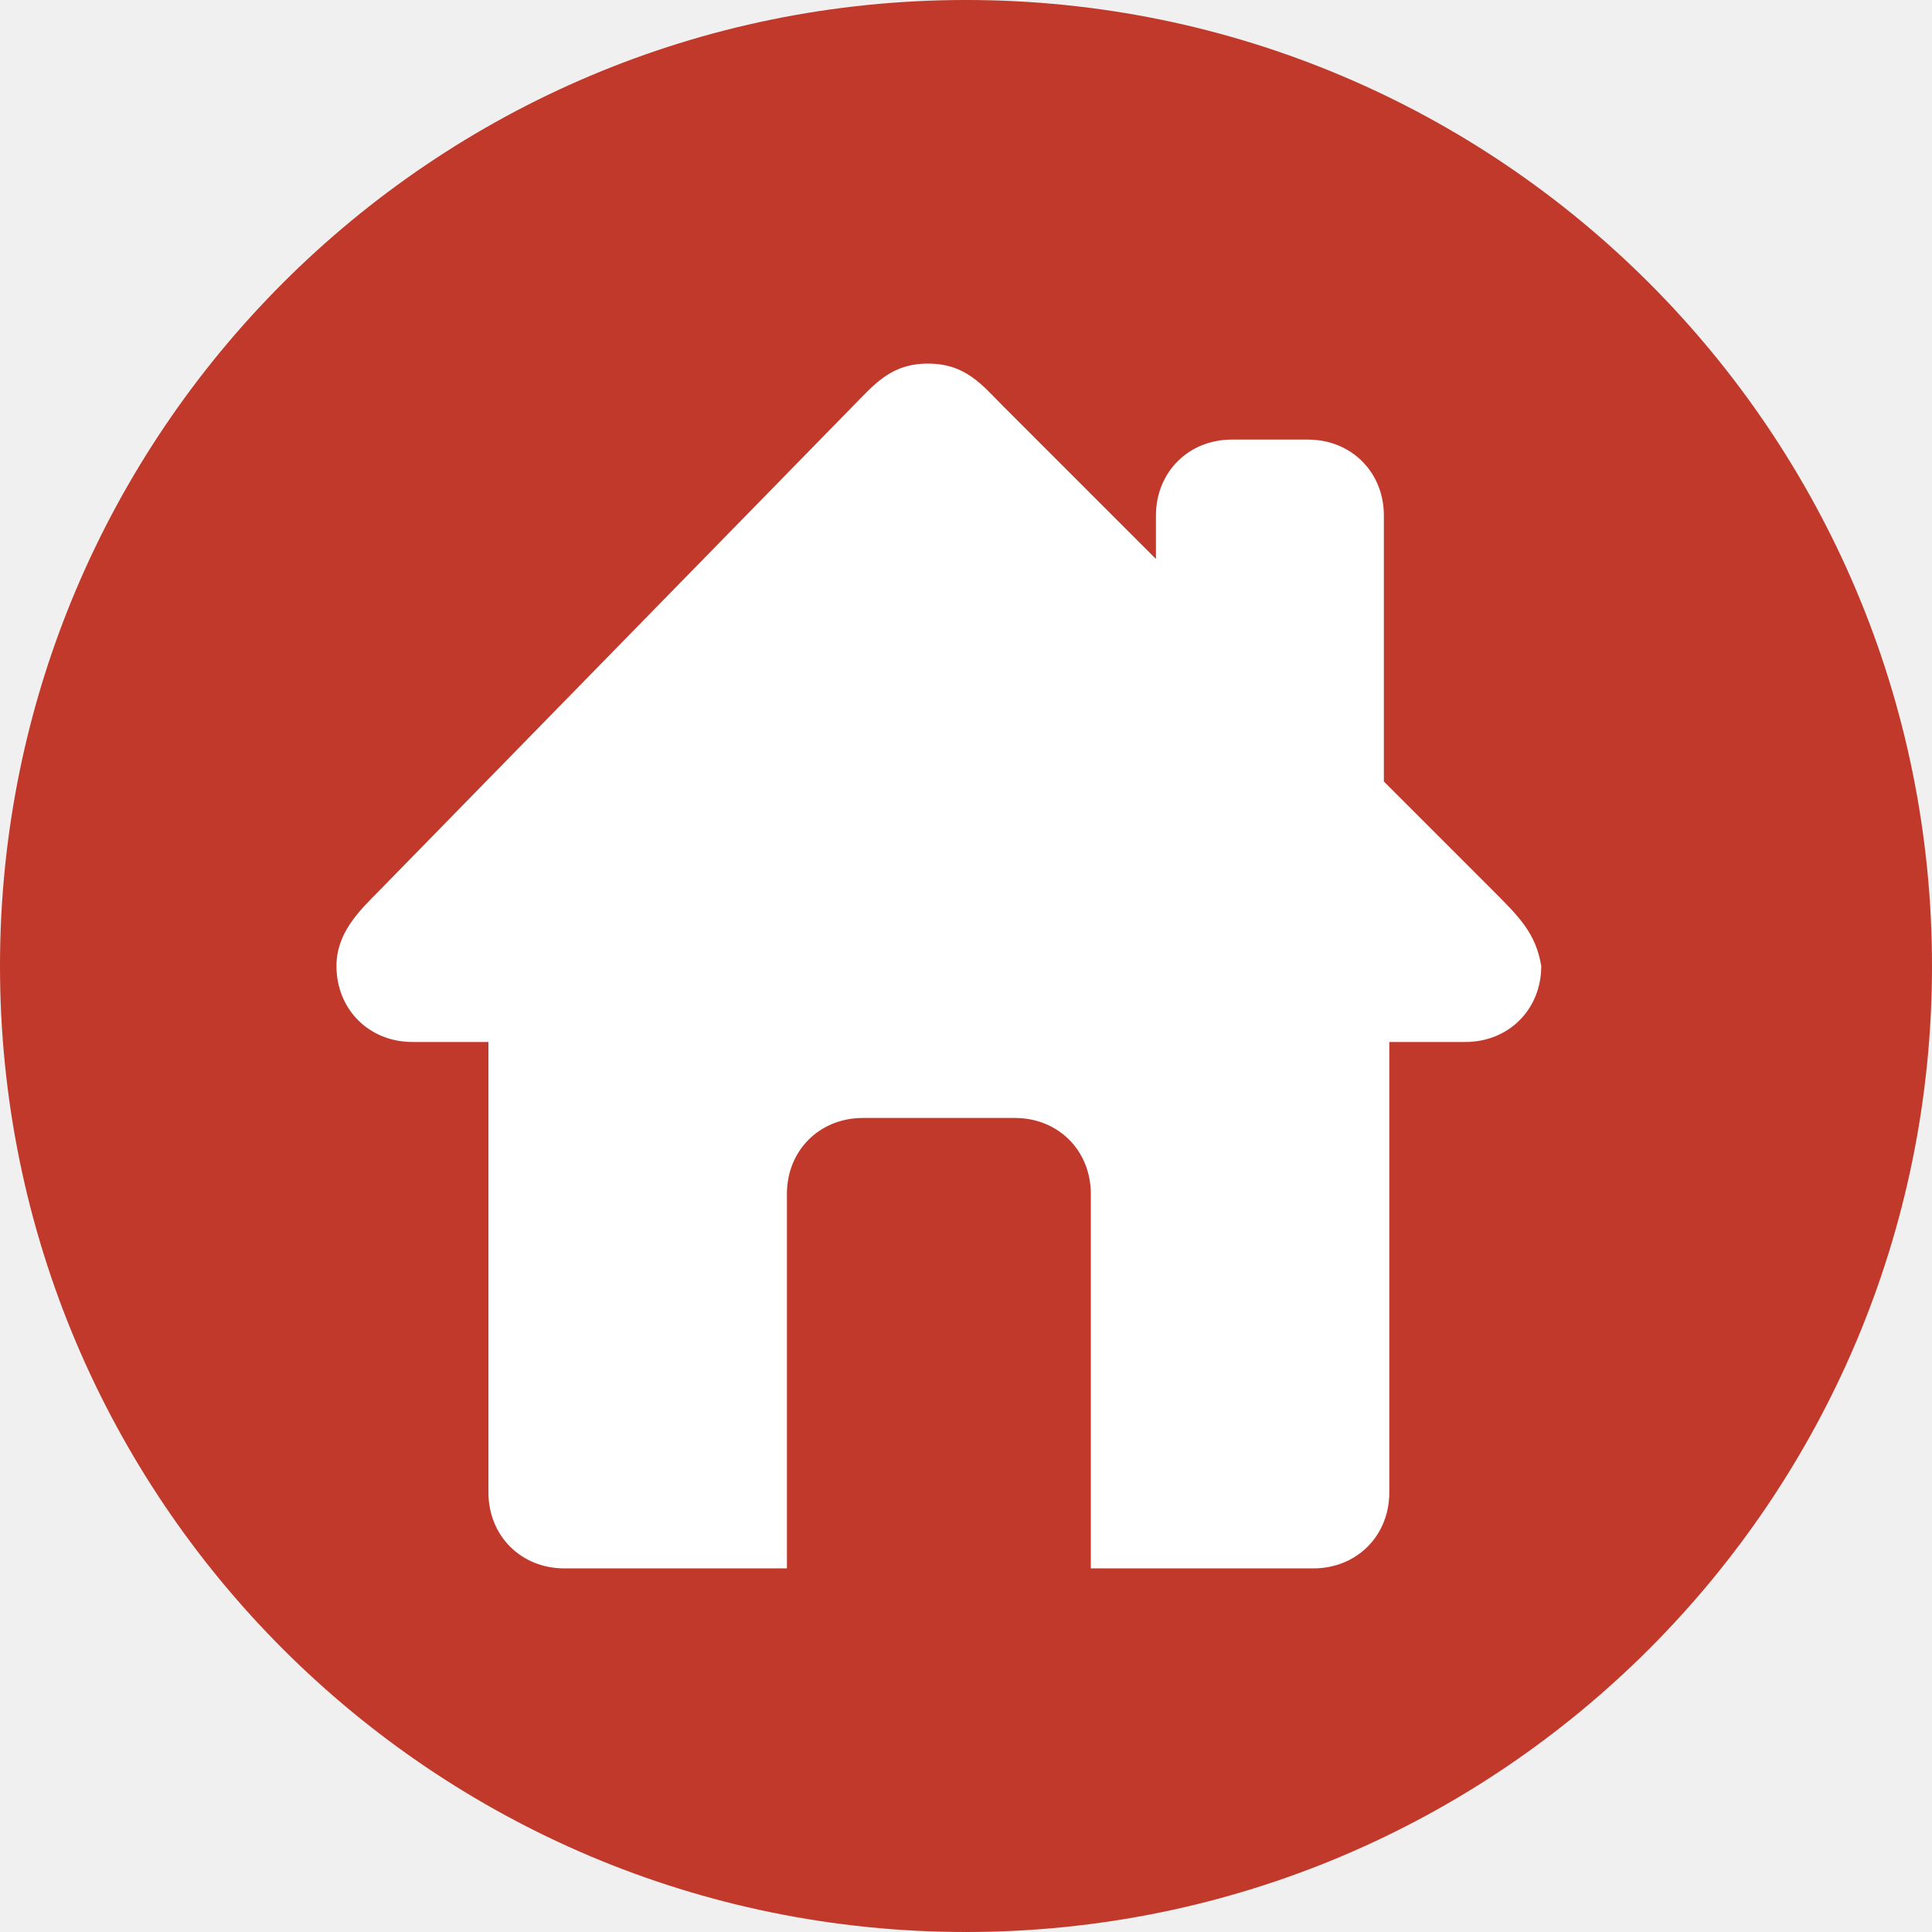
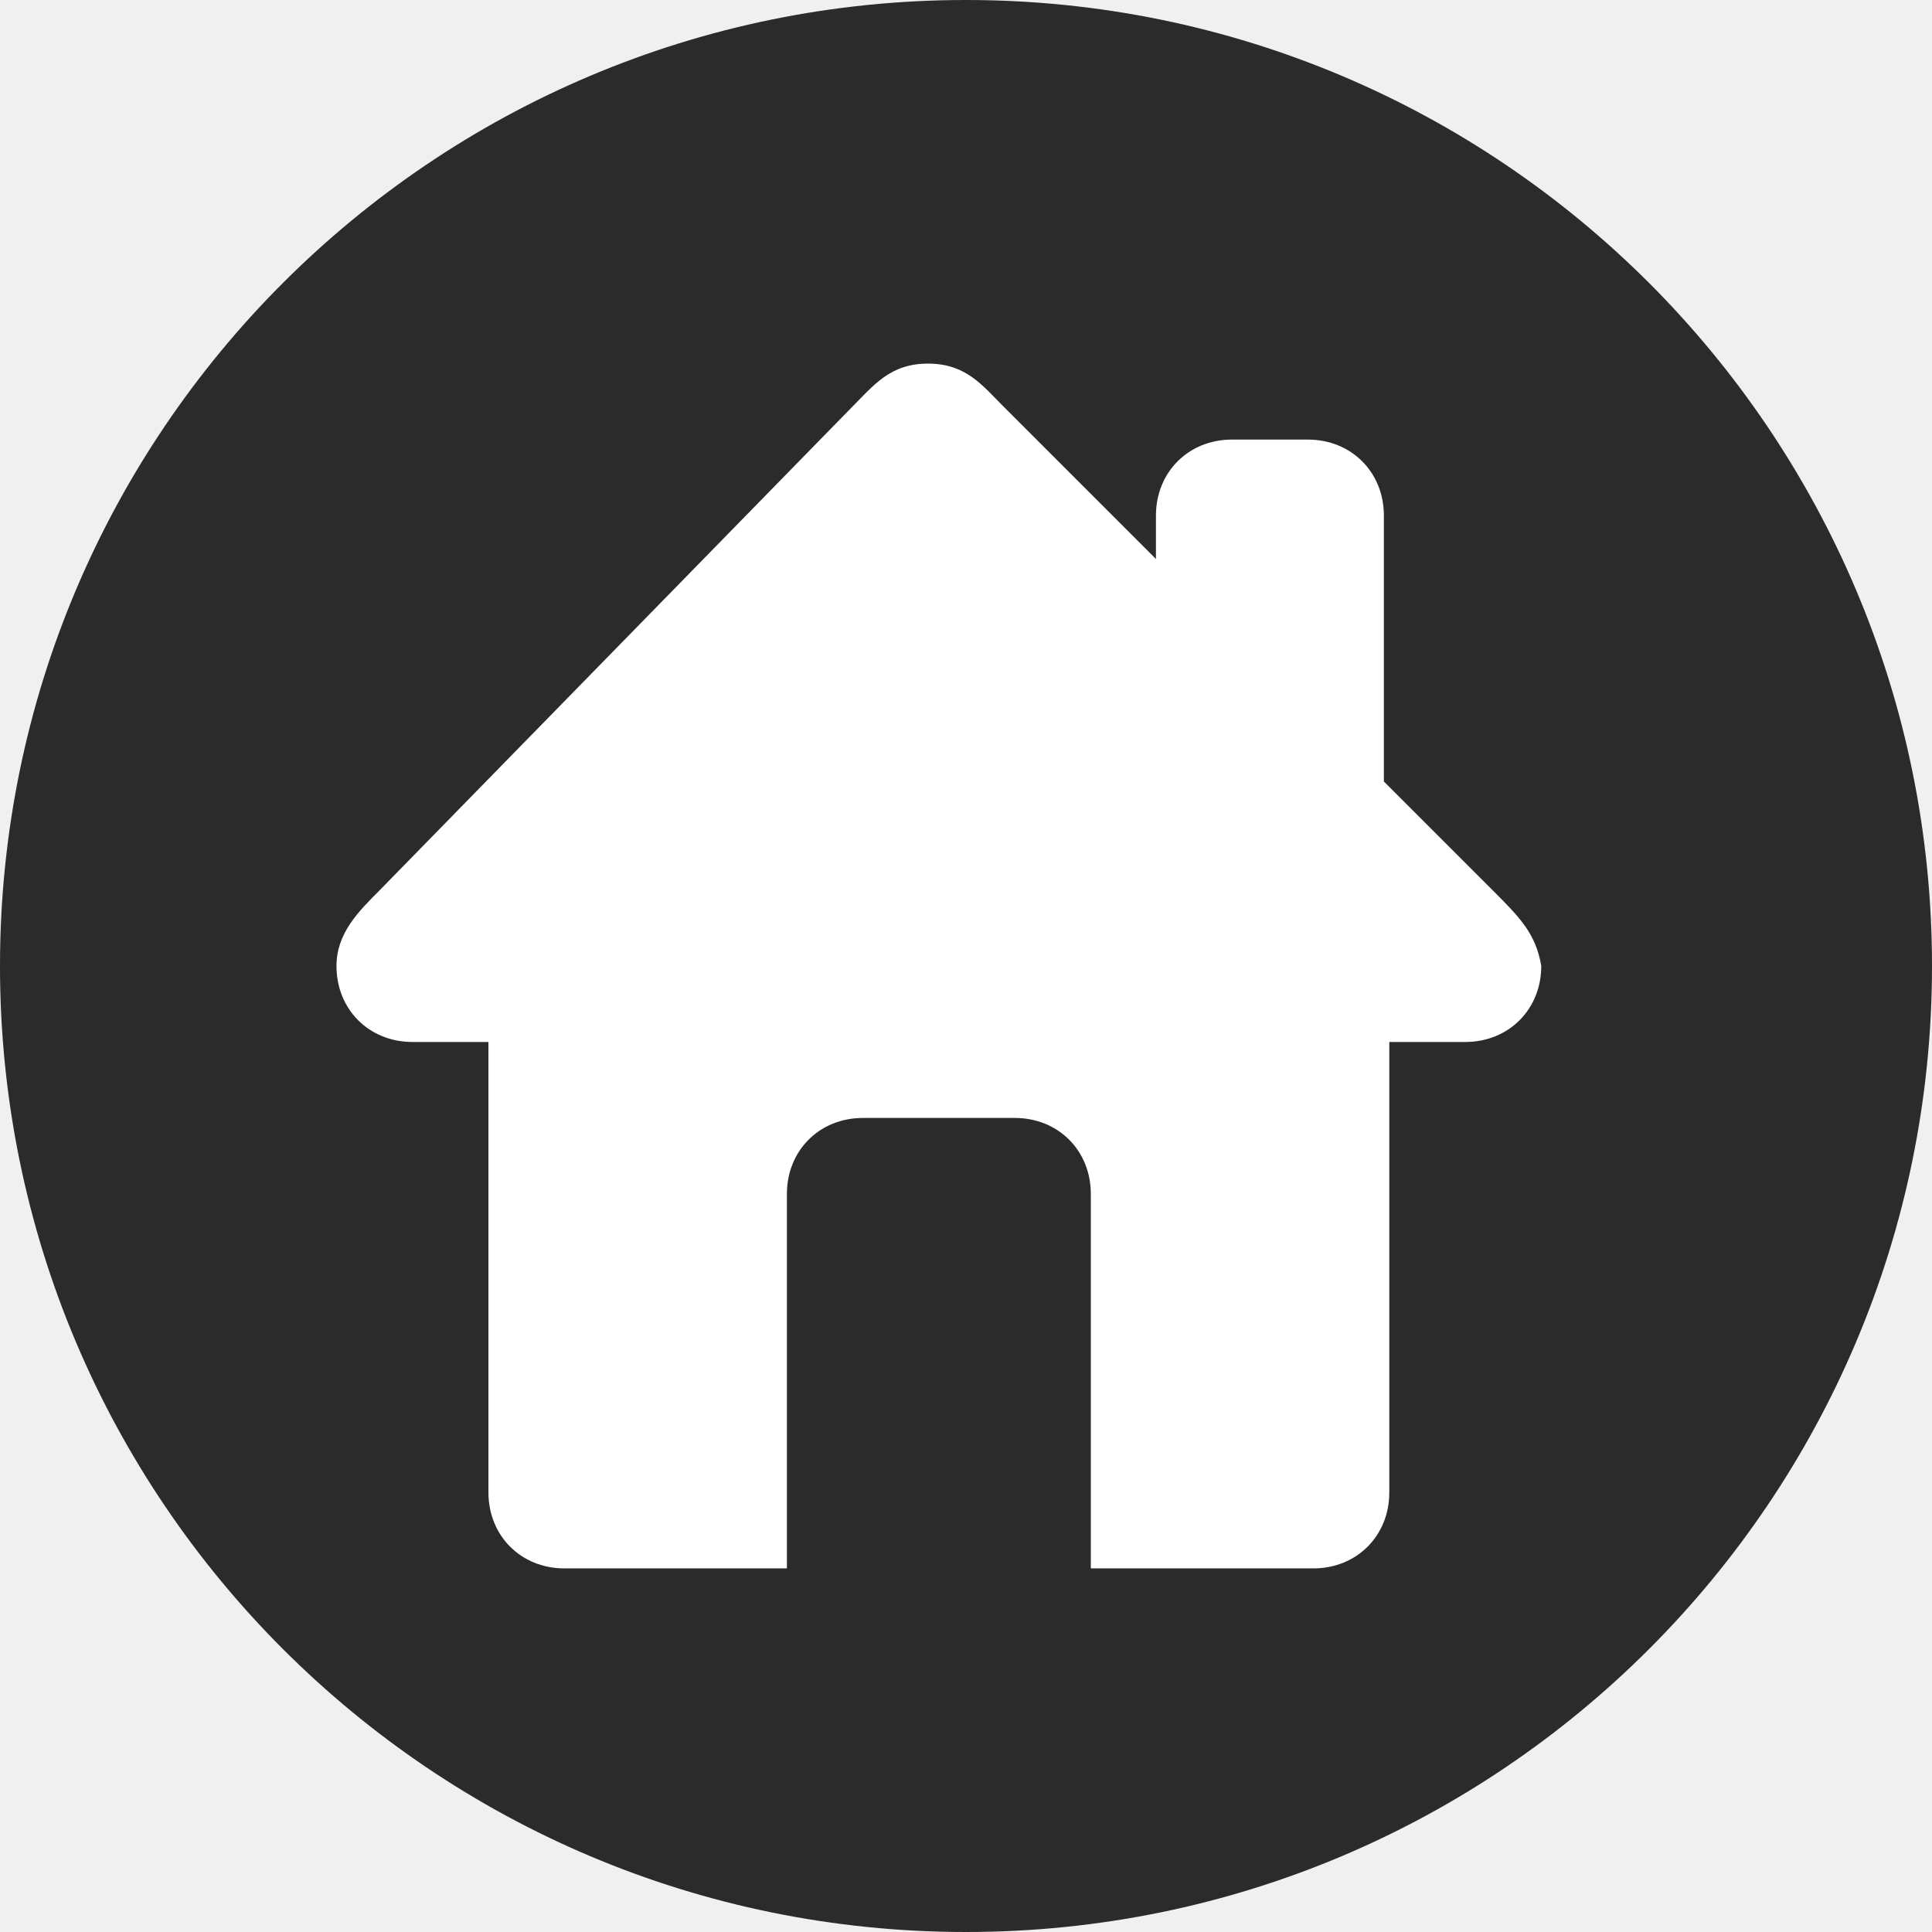
- <svg xmlns="http://www.w3.org/2000/svg" version="1.1" id="Layer_1" x="0px" y="0px" viewBox="0 0 35.6 35.6" style="enable-background:new 0 0 35.6 35.6;" xml:space="preserve">
+ <svg xmlns="http://www.w3.org/2000/svg" version="1.1" id="Layer_1" x="0px" y="0px" viewBox="-461 263.4 35.6 35.6" style="enable-background:new -461 263.4 35.6 35.6;" xml:space="preserve">
  <style type="text/css">
- 	.st0{fill:#C0392B;}
+ 	.st0{fill:#2B2B2B;}
	.st1{fill:#FFFFFF;}
</style>
-   <circle class="st0" cx="17.8" cy="17.8" r="17.8" />
-   <path class="st1" d="M27.5,16.4l-2-2V9.5c0-0.8-0.6-1.4-1.4-1.4h-1.4c-0.8,0-1.4,0.6-1.4,1.4v0.8l-2.8-2.8c-0.4-0.4-0.7-0.8-1.4-0.8  s-1,0.4-1.4,0.8L7,16.4c-0.4,0.4-0.8,0.8-0.8,1.4c0,0.8,0.6,1.4,1.4,1.4H9v8.3c0,0.8,0.6,1.4,1.4,1.4h4.1v-6.9  c0-0.8,0.6-1.4,1.4-1.4h2.8c0.8,0,1.4,0.6,1.4,1.4v6.9h4.1c0.8,0,1.4-0.6,1.4-1.4v-8.3h1.4c0.8,0,1.4-0.6,1.4-1.4  C28.3,17.2,28,16.9,27.5,16.4z" />
+   <circle class="st0" cx="-443.2" cy="281.2" r="17.8" />
+   <path class="st1" d="M-433.5,279.8l-2-2v-4.9c0-0.8-0.6-1.4-1.4-1.4h-1.4c-0.8,0-1.4,0.6-1.4,1.4v0.8l-2.8-2.8  c-0.4-0.4-0.7-0.8-1.4-0.8c-0.7,0-1,0.4-1.4,0.8l-8.7,8.9c-0.4,0.4-0.8,0.8-0.8,1.4c0,0.8,0.6,1.4,1.4,1.4h1.4v8.3  c0,0.8,0.6,1.4,1.4,1.4h4.1v-6.9c0-0.8,0.6-1.4,1.4-1.4h2.8c0.8,0,1.4,0.6,1.4,1.4v6.9h4.1c0.8,0,1.4-0.6,1.4-1.4v-8.3h1.4  c0.8,0,1.4-0.6,1.4-1.4C-432.7,280.6-433,280.3-433.5,279.8z" />
</svg>
